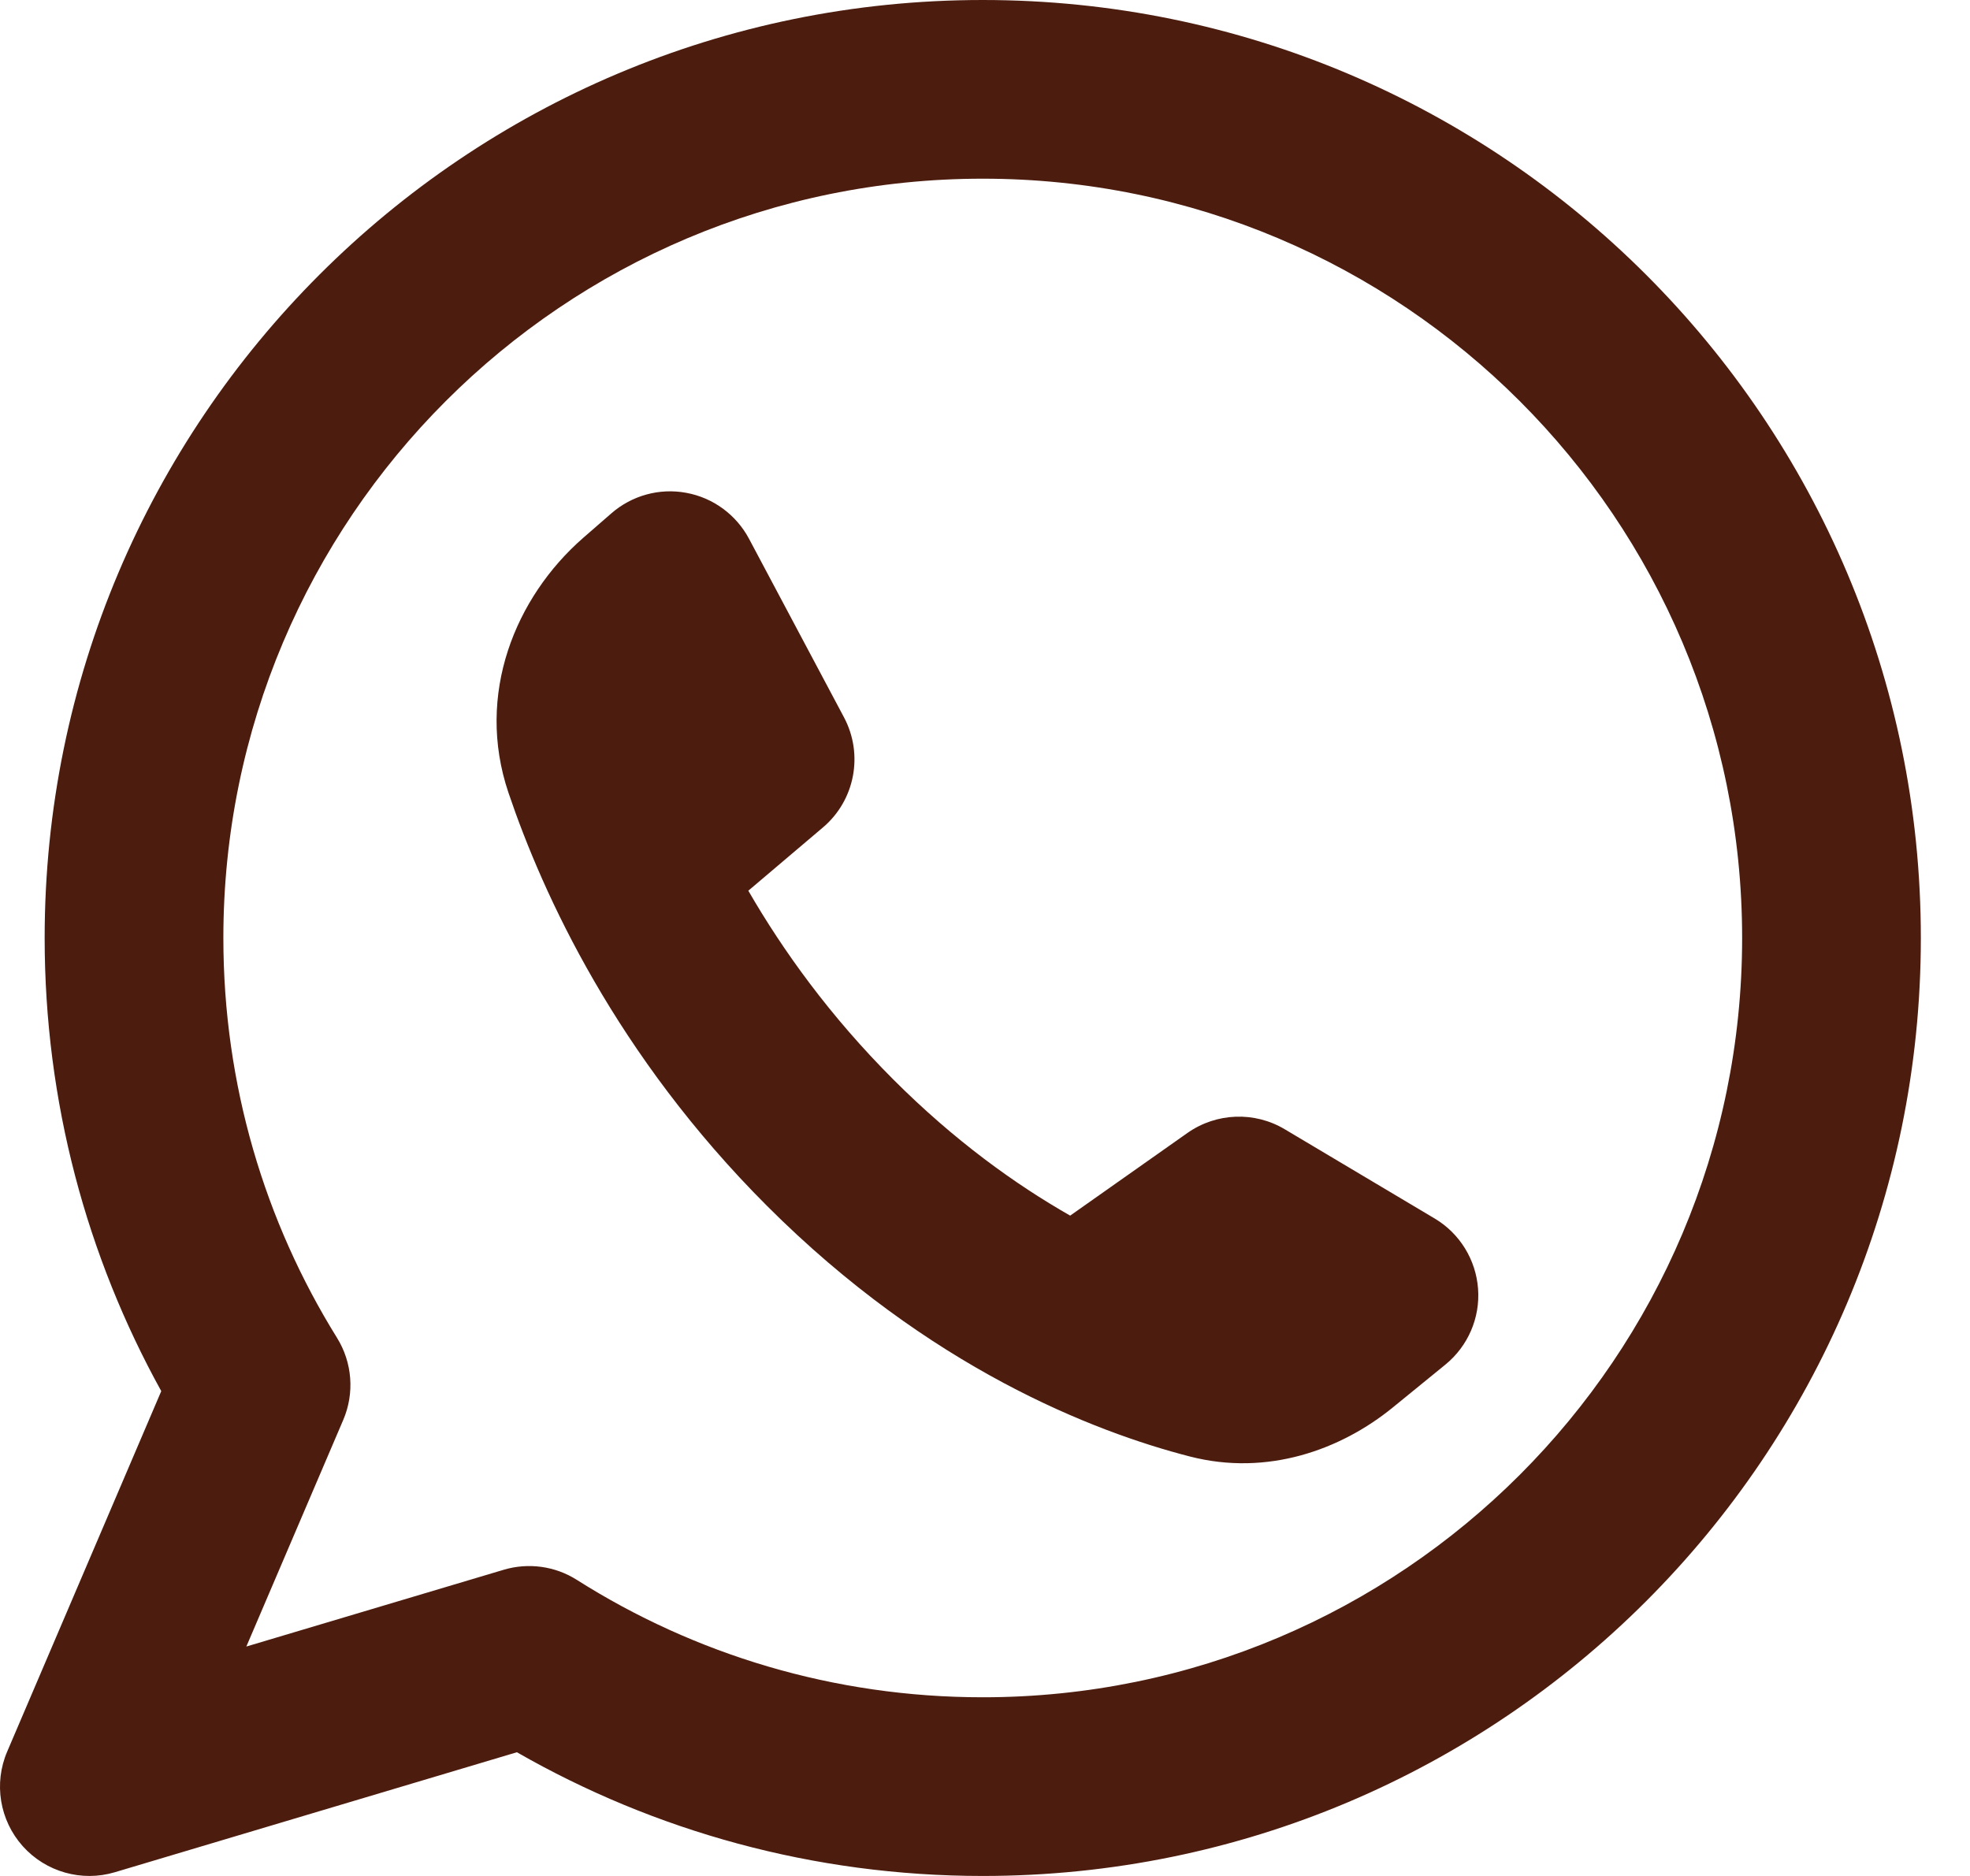
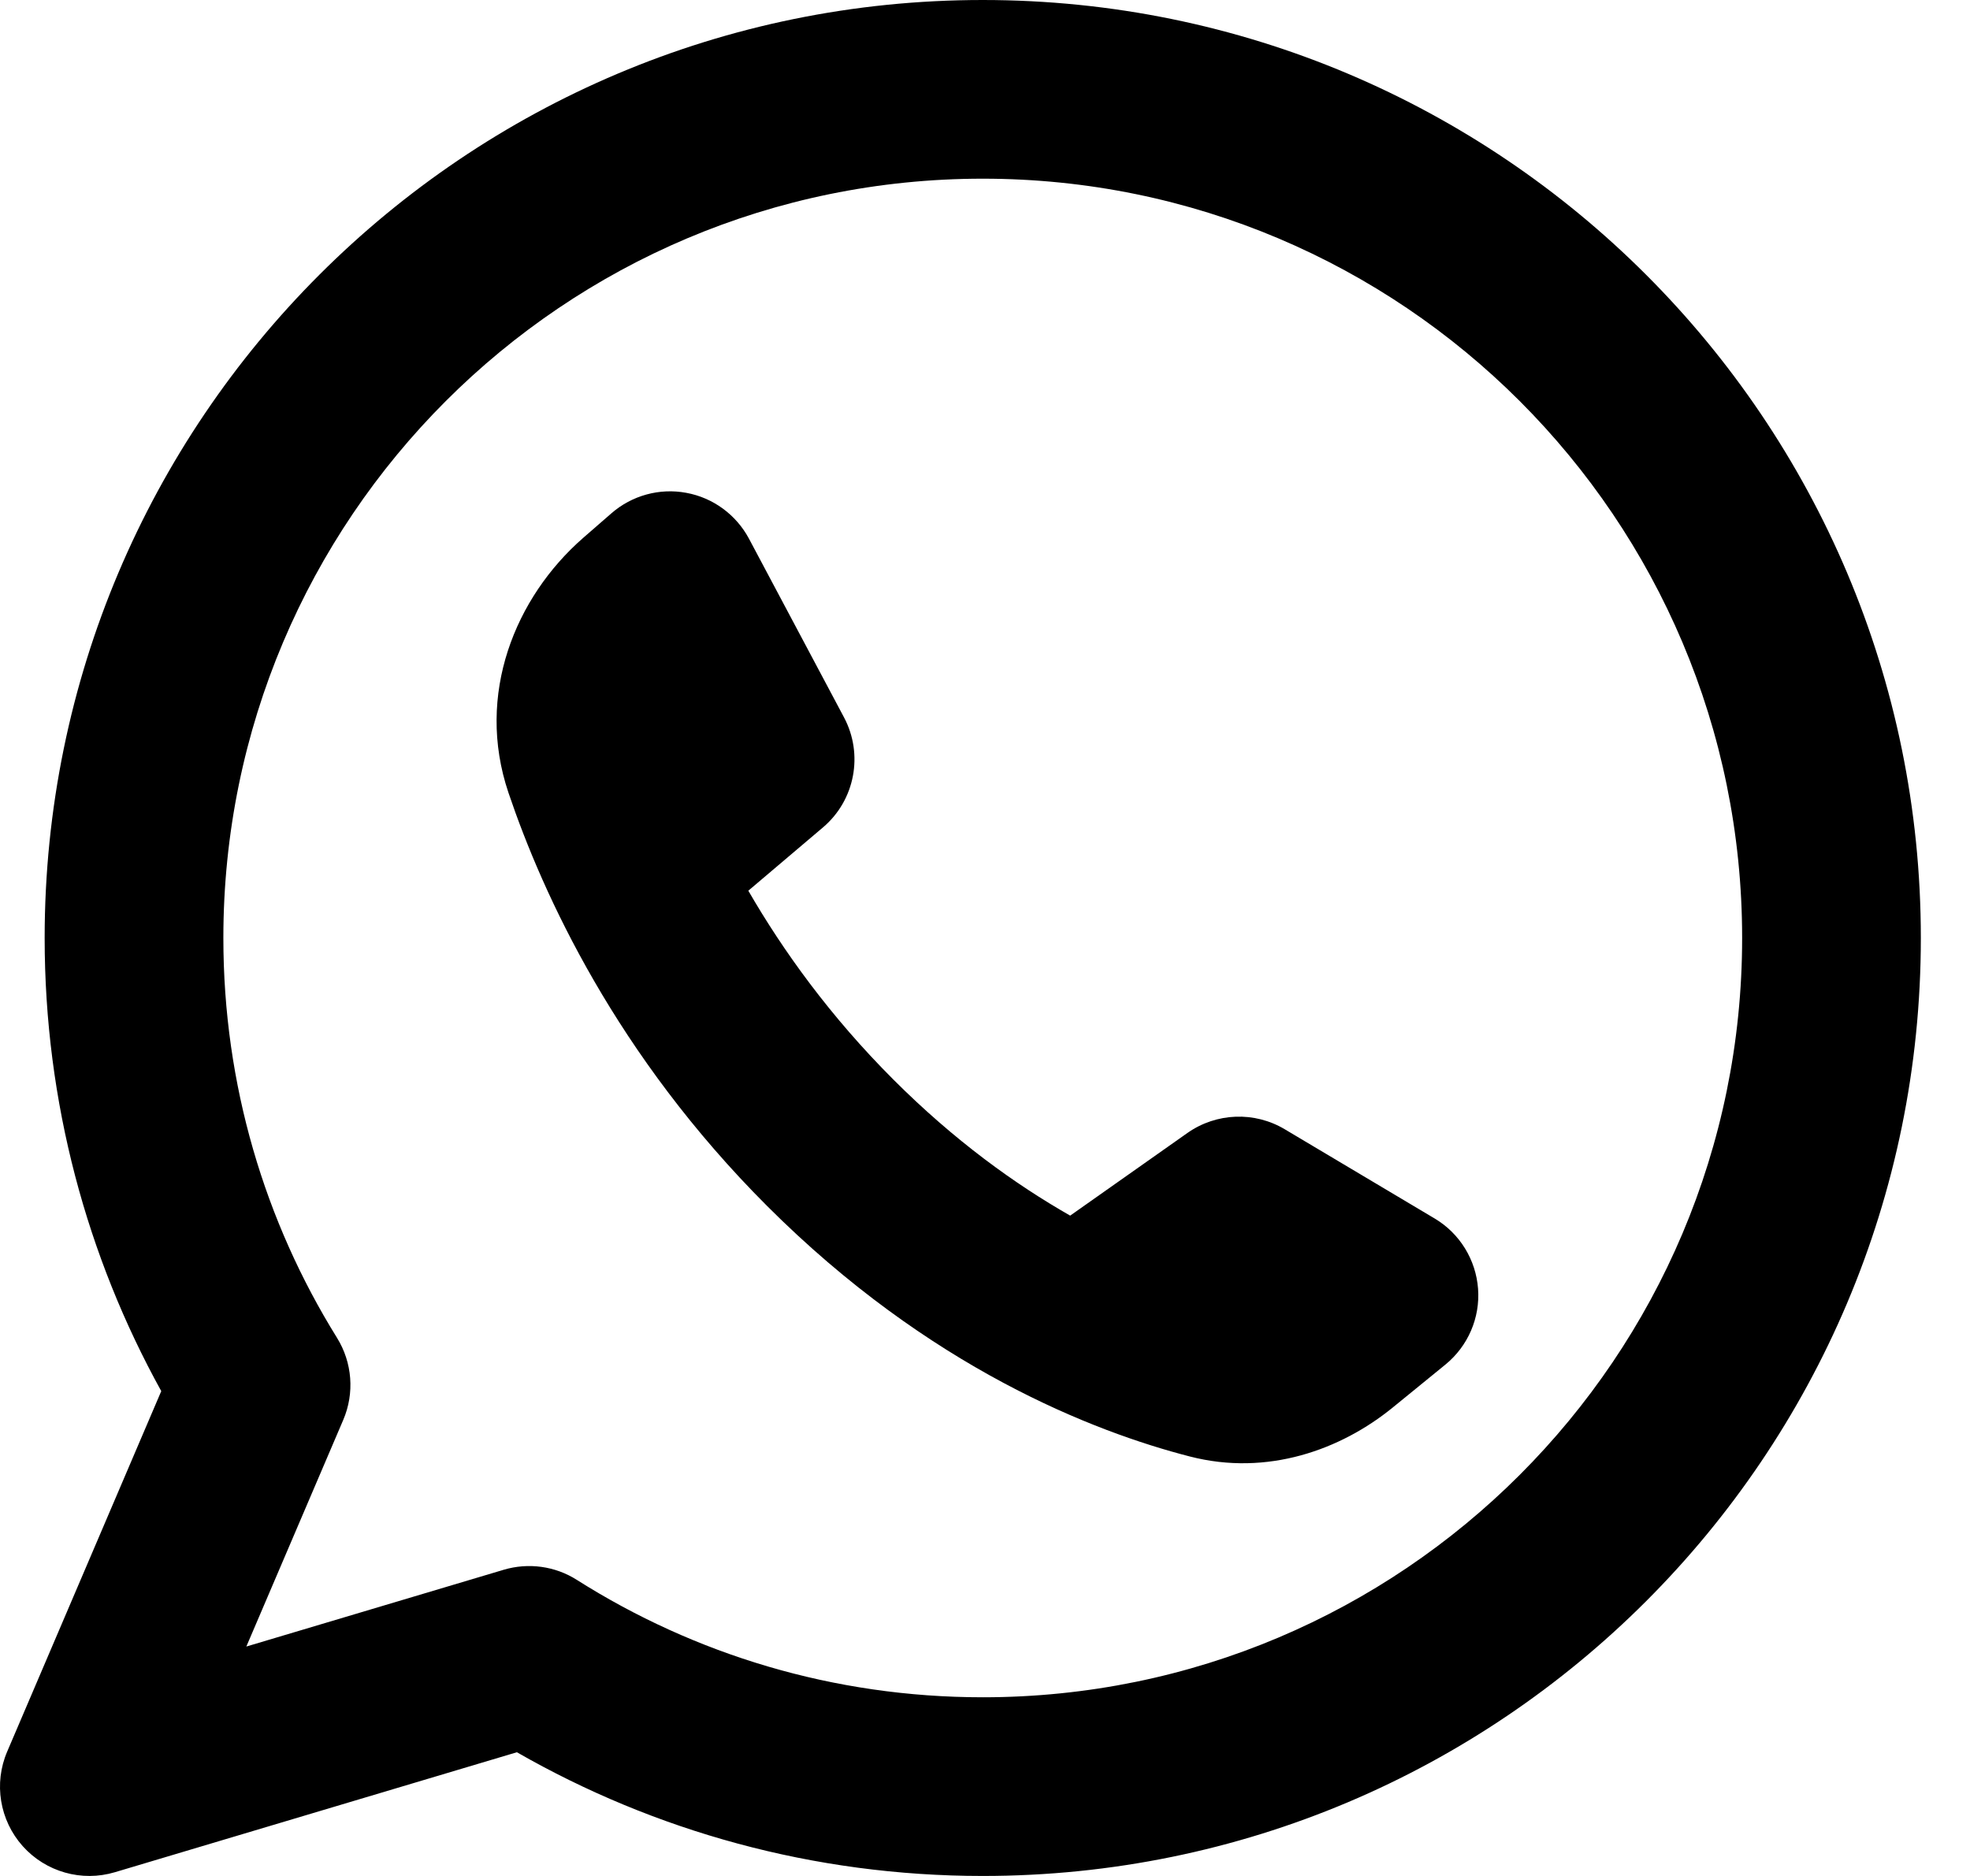
- <svg xmlns="http://www.w3.org/2000/svg" width="21" height="20" viewBox="0 0 21 20" fill="none">
-   <path fill-rule="evenodd" clip-rule="evenodd" d="M2.381 10C2.381 5.529 6.005 1.905 10.476 1.905C14.947 1.905 18.571 5.529 18.571 10C18.571 14.471 14.947 18.095 10.476 18.095C8.884 18.095 7.401 17.636 6.15 16.844C5.918 16.696 5.632 16.657 5.368 16.736L2.626 17.554L3.659 15.138C3.781 14.853 3.756 14.526 3.592 14.262C2.824 13.025 2.381 11.566 2.381 10ZM10.476 0C4.953 0 0.476 4.477 0.476 10C0.476 11.751 0.927 13.398 1.719 14.831L0.077 18.673C-0.069 19.013 -0.004 19.406 0.242 19.682C0.488 19.957 0.871 20.066 1.225 19.96L5.51 18.681C6.974 19.52 8.67 20 10.476 20C15.999 20 20.476 15.523 20.476 10C20.476 4.477 15.999 0 10.476 0ZM12.659 12.078L11.408 12.96C10.822 12.626 10.174 12.16 9.524 11.51C8.848 10.834 8.347 10.136 7.977 9.496L8.773 8.821C9.114 8.532 9.207 8.043 8.997 7.648L7.984 5.743C7.847 5.487 7.601 5.306 7.315 5.254C7.03 5.201 6.736 5.282 6.517 5.473L6.216 5.735C5.494 6.366 5.066 7.402 5.42 8.451C5.788 9.539 6.571 11.251 8.177 12.857C9.904 14.584 11.658 15.264 12.684 15.528C13.511 15.741 14.293 15.456 14.845 15.007L15.408 14.548C15.649 14.351 15.779 14.05 15.756 13.74C15.733 13.43 15.561 13.15 15.294 12.991L13.695 12.039C13.373 11.847 12.967 11.862 12.659 12.078Z" fill="#4C1C0E" />
+ <svg xmlns="http://www.w3.org/2000/svg" viewBox="0 0 21 20">
+   <path fill-rule="evenodd" clip-rule="evenodd" d="M2.381 10C2.381 5.529 6.005 1.905 10.476 1.905C14.947 1.905 18.571 5.529 18.571 10C18.571 14.471 14.947 18.095 10.476 18.095C8.884 18.095 7.401 17.636 6.15 16.844C5.918 16.696 5.632 16.657 5.368 16.736L2.626 17.554L3.659 15.138C3.781 14.853 3.756 14.526 3.592 14.262C2.824 13.025 2.381 11.566 2.381 10ZM10.476 0C4.953 0 0.476 4.477 0.476 10C0.476 11.751 0.927 13.398 1.719 14.831L0.077 18.673C-0.069 19.013 -0.004 19.406 0.242 19.682C0.488 19.957 0.871 20.066 1.225 19.96L5.51 18.681C6.974 19.52 8.67 20 10.476 20C15.999 20 20.476 15.523 20.476 10C20.476 4.477 15.999 0 10.476 0ZM12.659 12.078L11.408 12.96C10.822 12.626 10.174 12.16 9.524 11.51C8.848 10.834 8.347 10.136 7.977 9.496L8.773 8.821C9.114 8.532 9.207 8.043 8.997 7.648L7.984 5.743C7.847 5.487 7.601 5.306 7.315 5.254C7.03 5.201 6.736 5.282 6.517 5.473L6.216 5.735C5.494 6.366 5.066 7.402 5.42 8.451C5.788 9.539 6.571 11.251 8.177 12.857C9.904 14.584 11.658 15.264 12.684 15.528C13.511 15.741 14.293 15.456 14.845 15.007L15.408 14.548C15.649 14.351 15.779 14.05 15.756 13.74C15.733 13.43 15.561 13.15 15.294 12.991L13.695 12.039C13.373 11.847 12.967 11.862 12.659 12.078Z" />
</svg>
